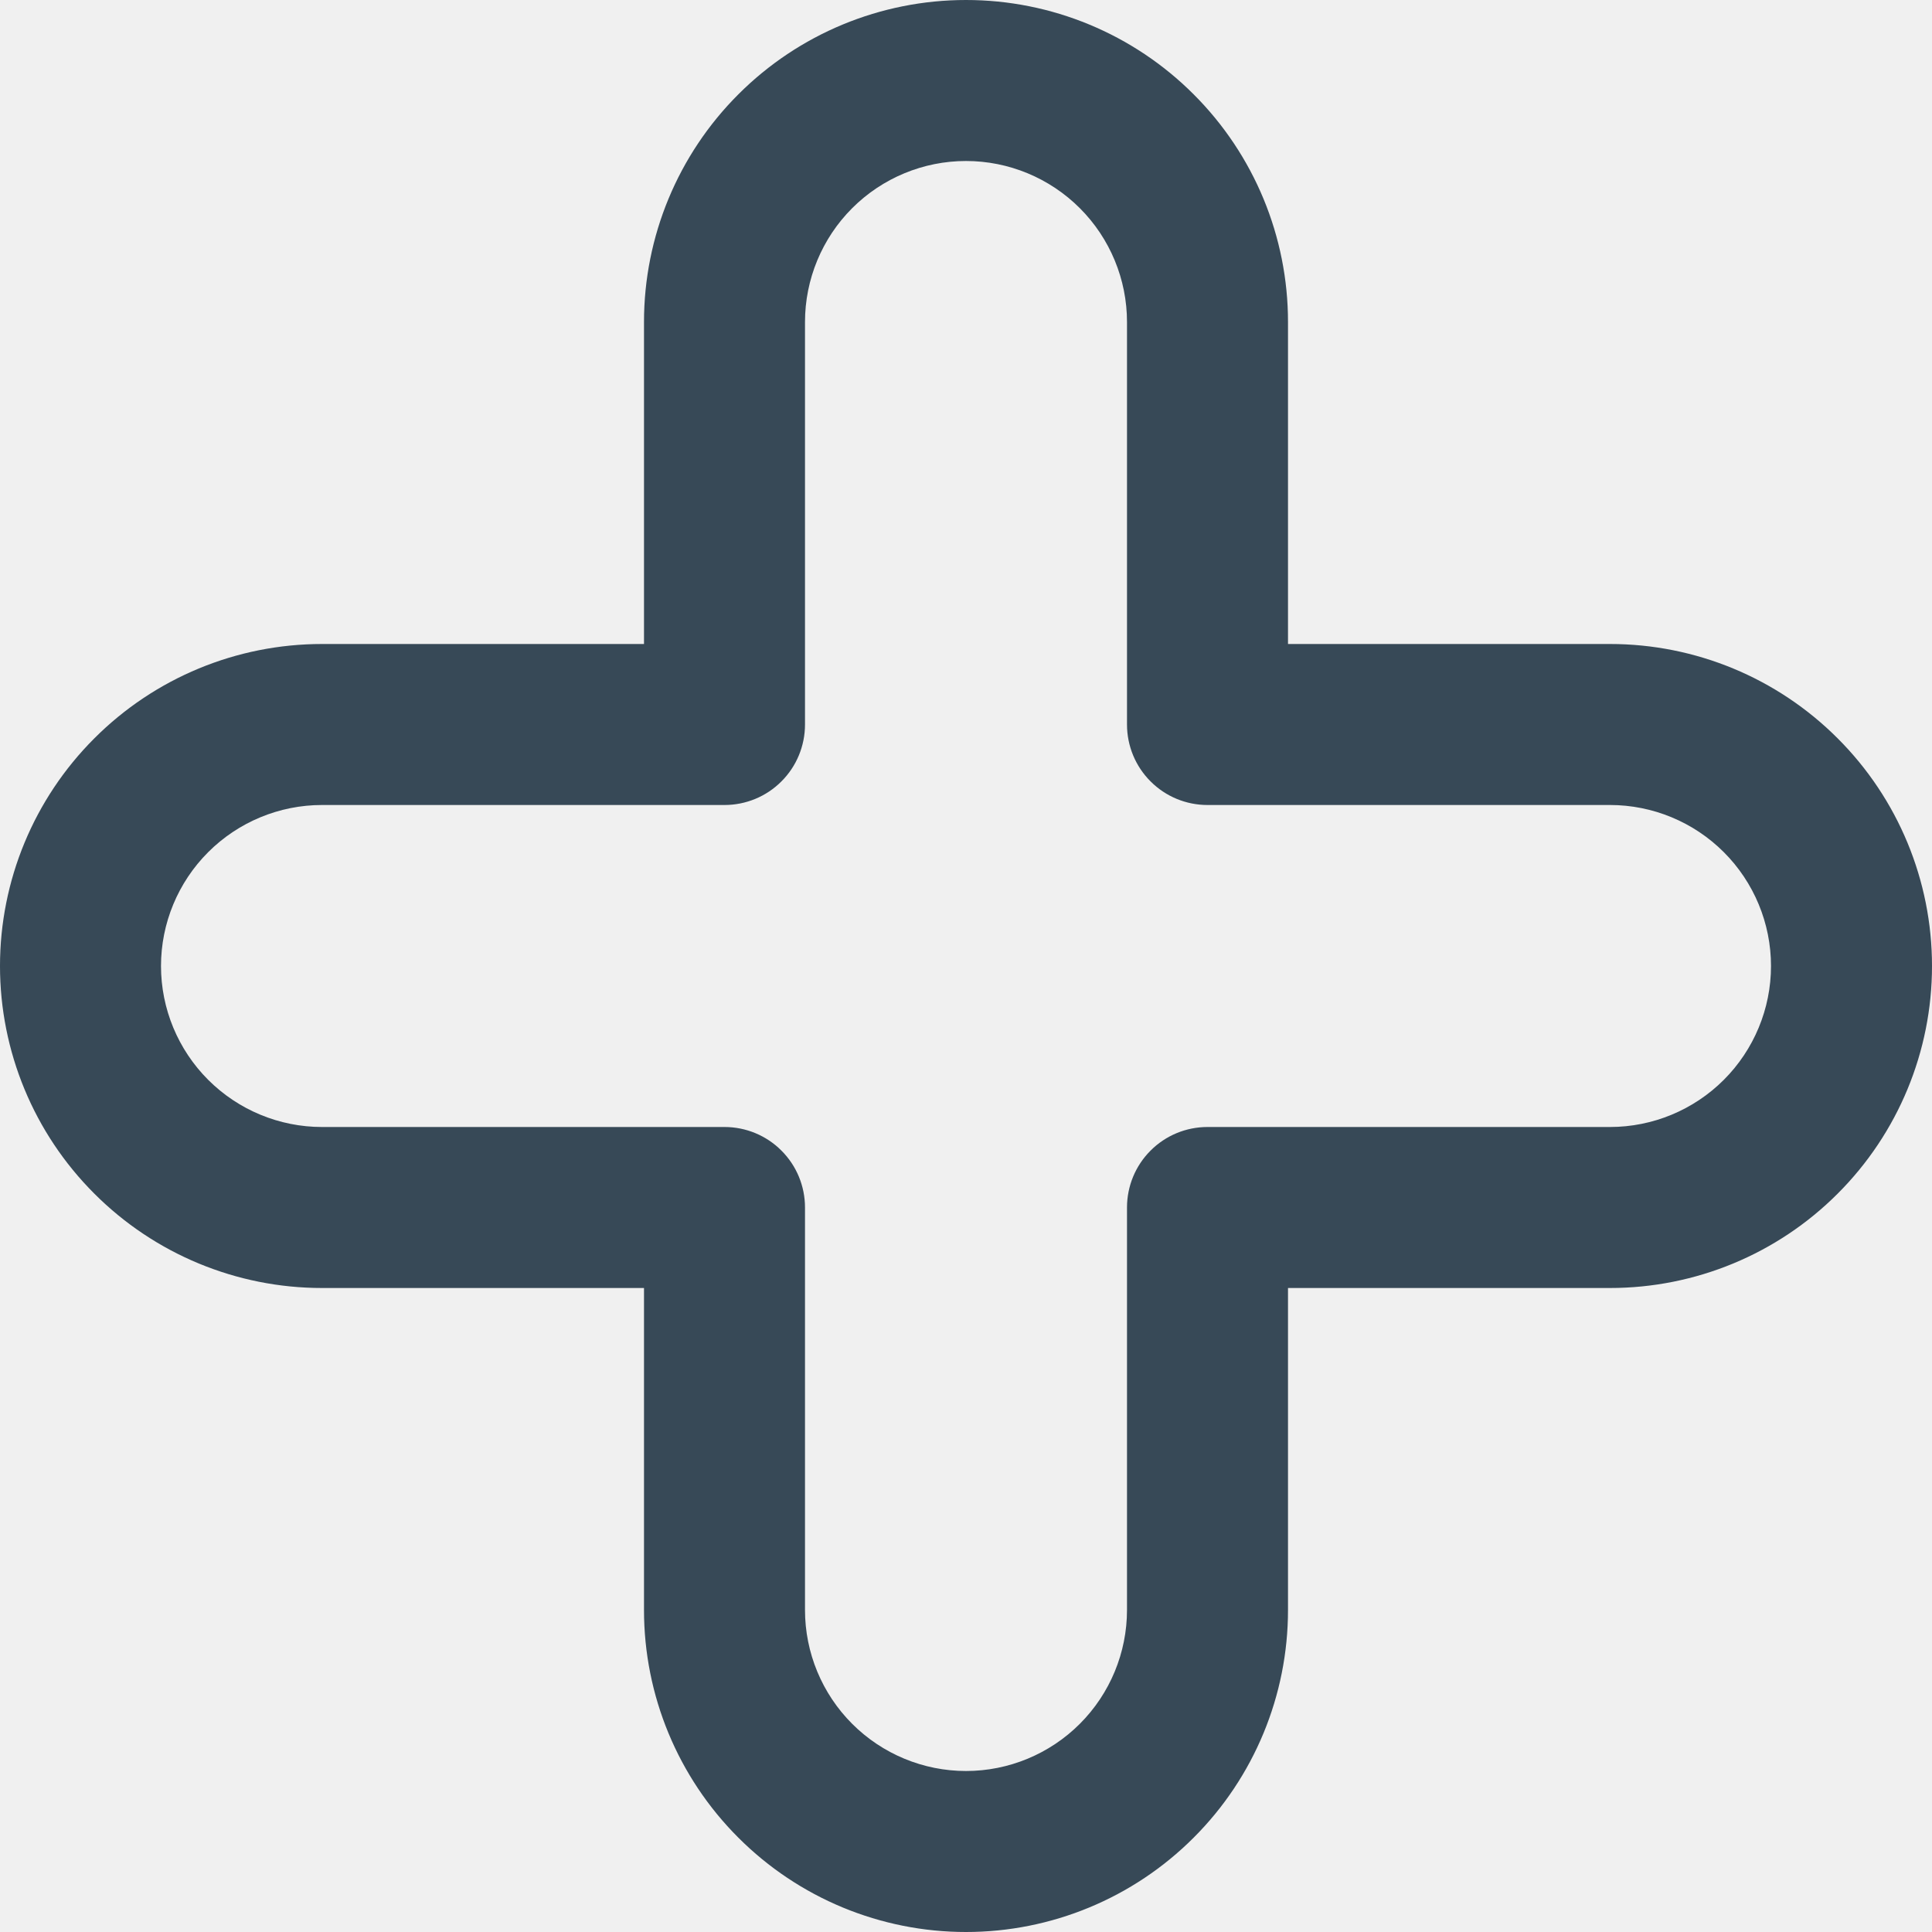
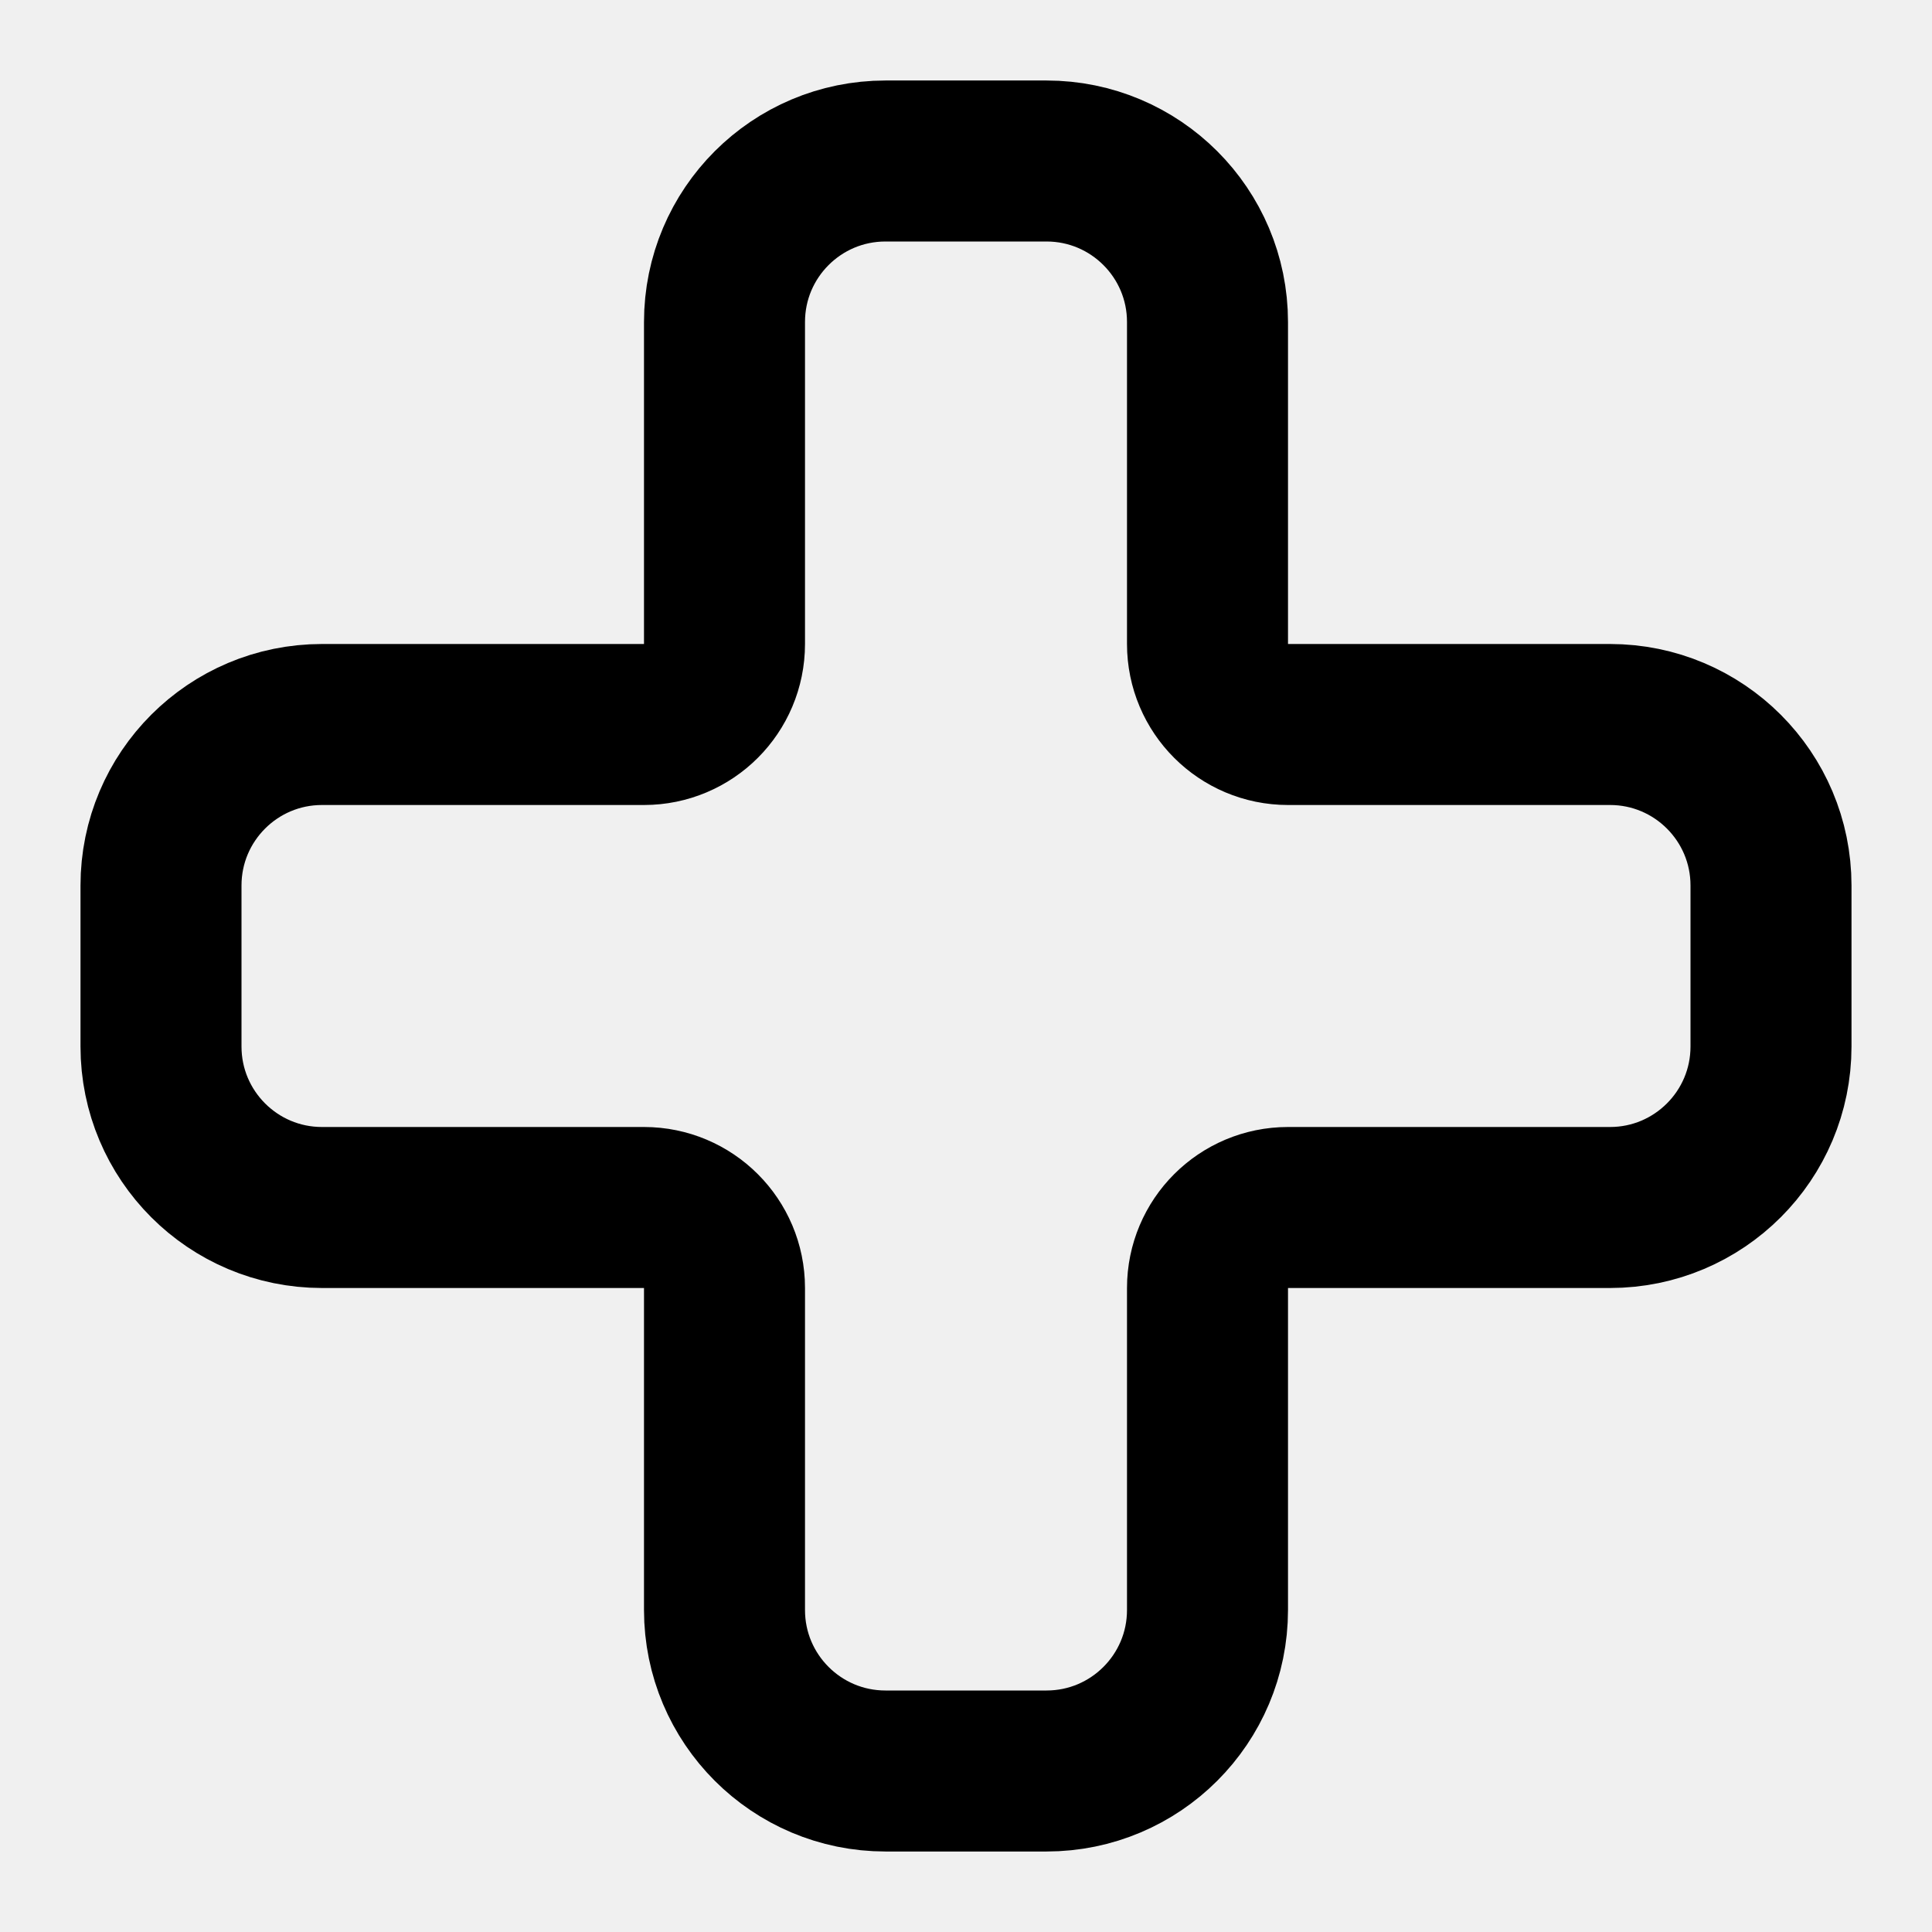
- <svg xmlns="http://www.w3.org/2000/svg" width="24" height="24" viewBox="0 0 24 24" fill="none">
-   <g clip-path="url(#clip0_403_3213)">
-     <path d="M12 24C10.939 24 9.922 23.579 9.172 22.828C8.421 22.078 8 21.061 8 20V16H4C2.939 16 1.922 15.579 1.172 14.828C0.421 14.078 0 13.061 0 12C0 10.939 0.421 9.922 1.172 9.172C1.922 8.421 2.939 8 4 8H8V4C8 2.939 8.421 1.922 9.172 1.172C9.922 0.421 10.939 0 12 0C13.061 0 14.078 0.421 14.828 1.172C15.579 1.922 16 2.939 16 4V8H20C21.061 8 22.078 8.421 22.828 9.172C23.579 9.922 24 10.939 24 12C24 13.061 23.579 14.078 22.828 14.828C22.078 15.579 21.061 16 20 16H16V20C16 21.061 15.579 22.078 14.828 22.828C14.078 23.579 13.061 24 12 24ZM4 10C3.47 10 2.961 10.211 2.586 10.586C2.211 10.961 2 11.47 2 12C2 12.53 2.211 13.039 2.586 13.414C2.961 13.789 3.47 14 4 14H9C9.265 14 9.52 14.105 9.707 14.293C9.895 14.48 10 14.735 10 15V20C10 20.53 10.211 21.039 10.586 21.414C10.961 21.789 11.47 22 12 22C12.53 22 13.039 21.789 13.414 21.414C13.789 21.039 14 20.53 14 20V15C14 14.735 14.105 14.48 14.293 14.293C14.48 14.105 14.735 14 15 14H20C20.53 14 21.039 13.789 21.414 13.414C21.789 13.039 22 12.53 22 12C22 11.47 21.789 10.961 21.414 10.586C21.039 10.211 20.53 10 20 10H15C14.735 10 14.48 9.895 14.293 9.707C14.105 9.52 14 9.265 14 9V4C14 3.47 13.789 2.961 13.414 2.586C13.039 2.211 12.53 2 12 2C11.47 2 10.961 2.211 10.586 2.586C10.211 2.961 10 3.47 10 4V9C10 9.265 9.895 9.52 9.707 9.707C9.52 9.895 9.265 10 9 10H4Z" fill="#374957" />
-   </g>
-   <defs>
-     <clipPath id="clip0_403_3213">
-       <rect width="24" height="24" fill="white" />
-     </clipPath>
-   </defs>
+ <svg xmlns="http://www.w3.org/2000/svg" viewBox="0 0 24 24" fill="none" stroke="currentColor" stroke-width="2" stroke-linecap="round" stroke-linejoin="round">
+   <path d="M4 9a2 2 0 0 0-2 2v2a2 2 0 0 0 2 2h4a1 1 0 0 1 1 1v4a2 2 0 0 0 2 2h2a2 2 0 0 0 2-2v-4a1 1 0 0 1 1-1h4a2 2 0 0 0 2-2v-2a2 2 0 0 0-2-2h-4a1 1 0 0 1-1-1V4a2 2 0 0 0-2-2h-2a2 2 0 0 0-2 2v4a1 1 0 0 1-1 1z" />
</svg>
